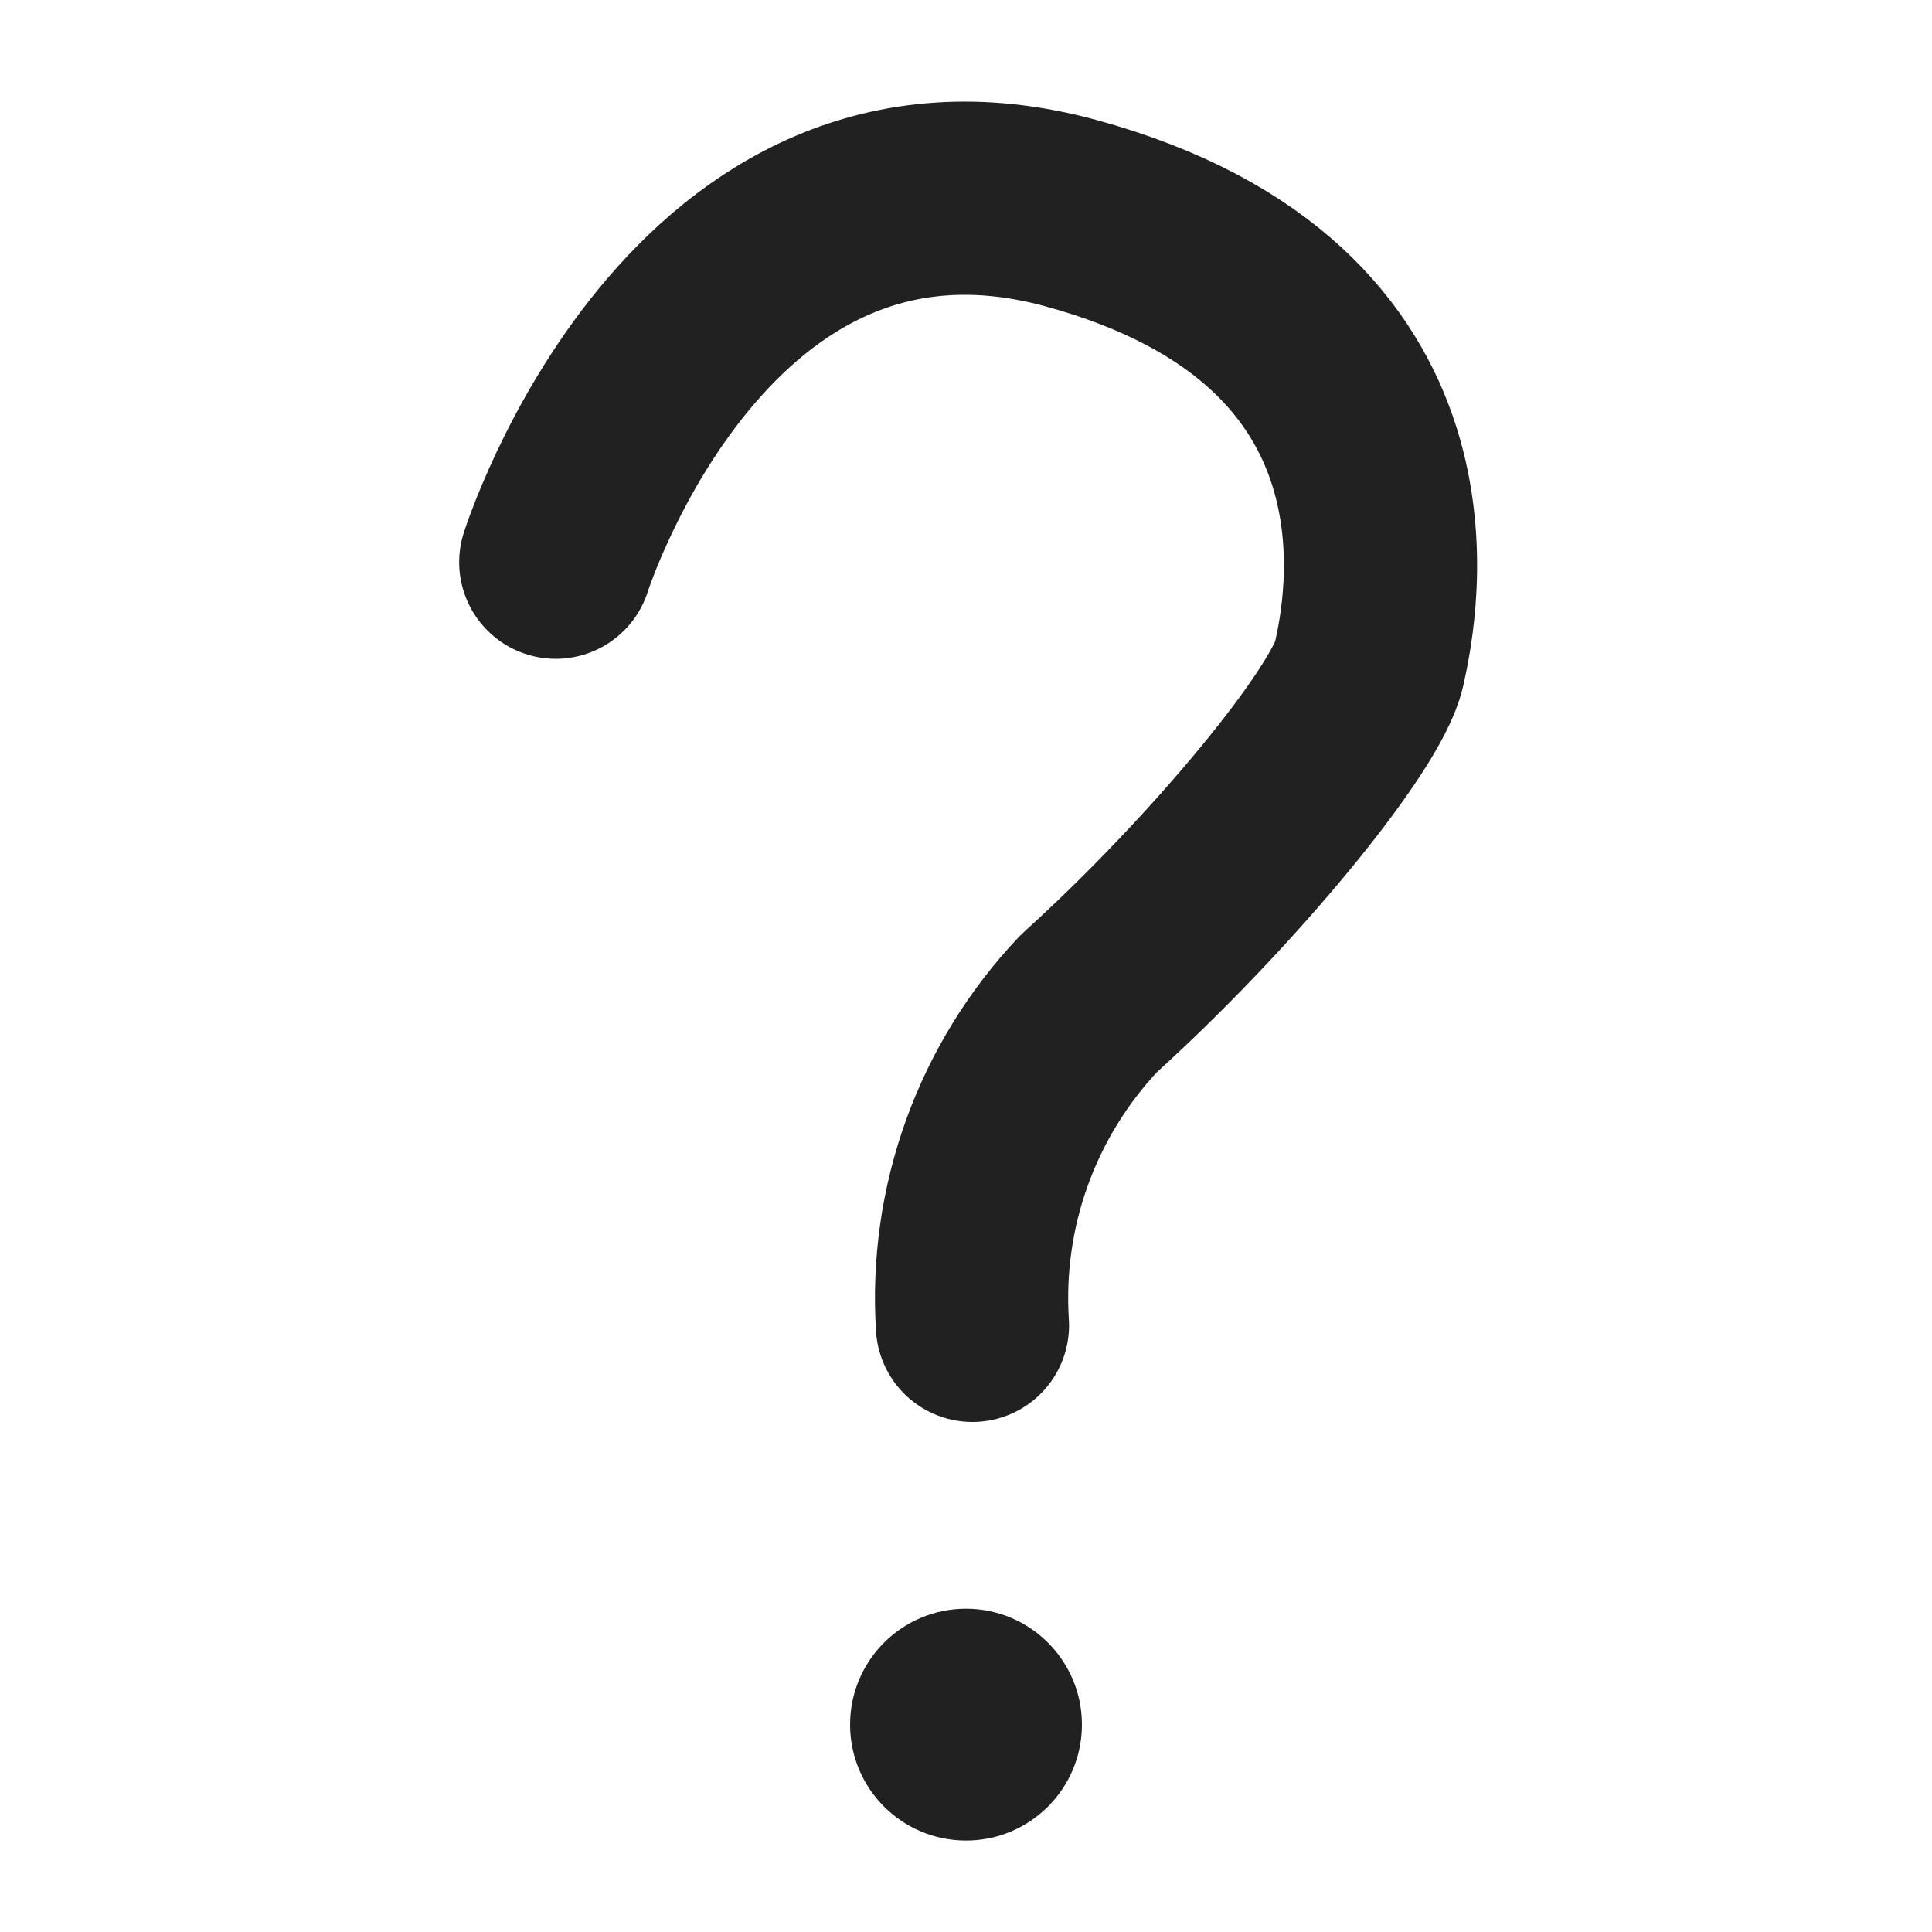
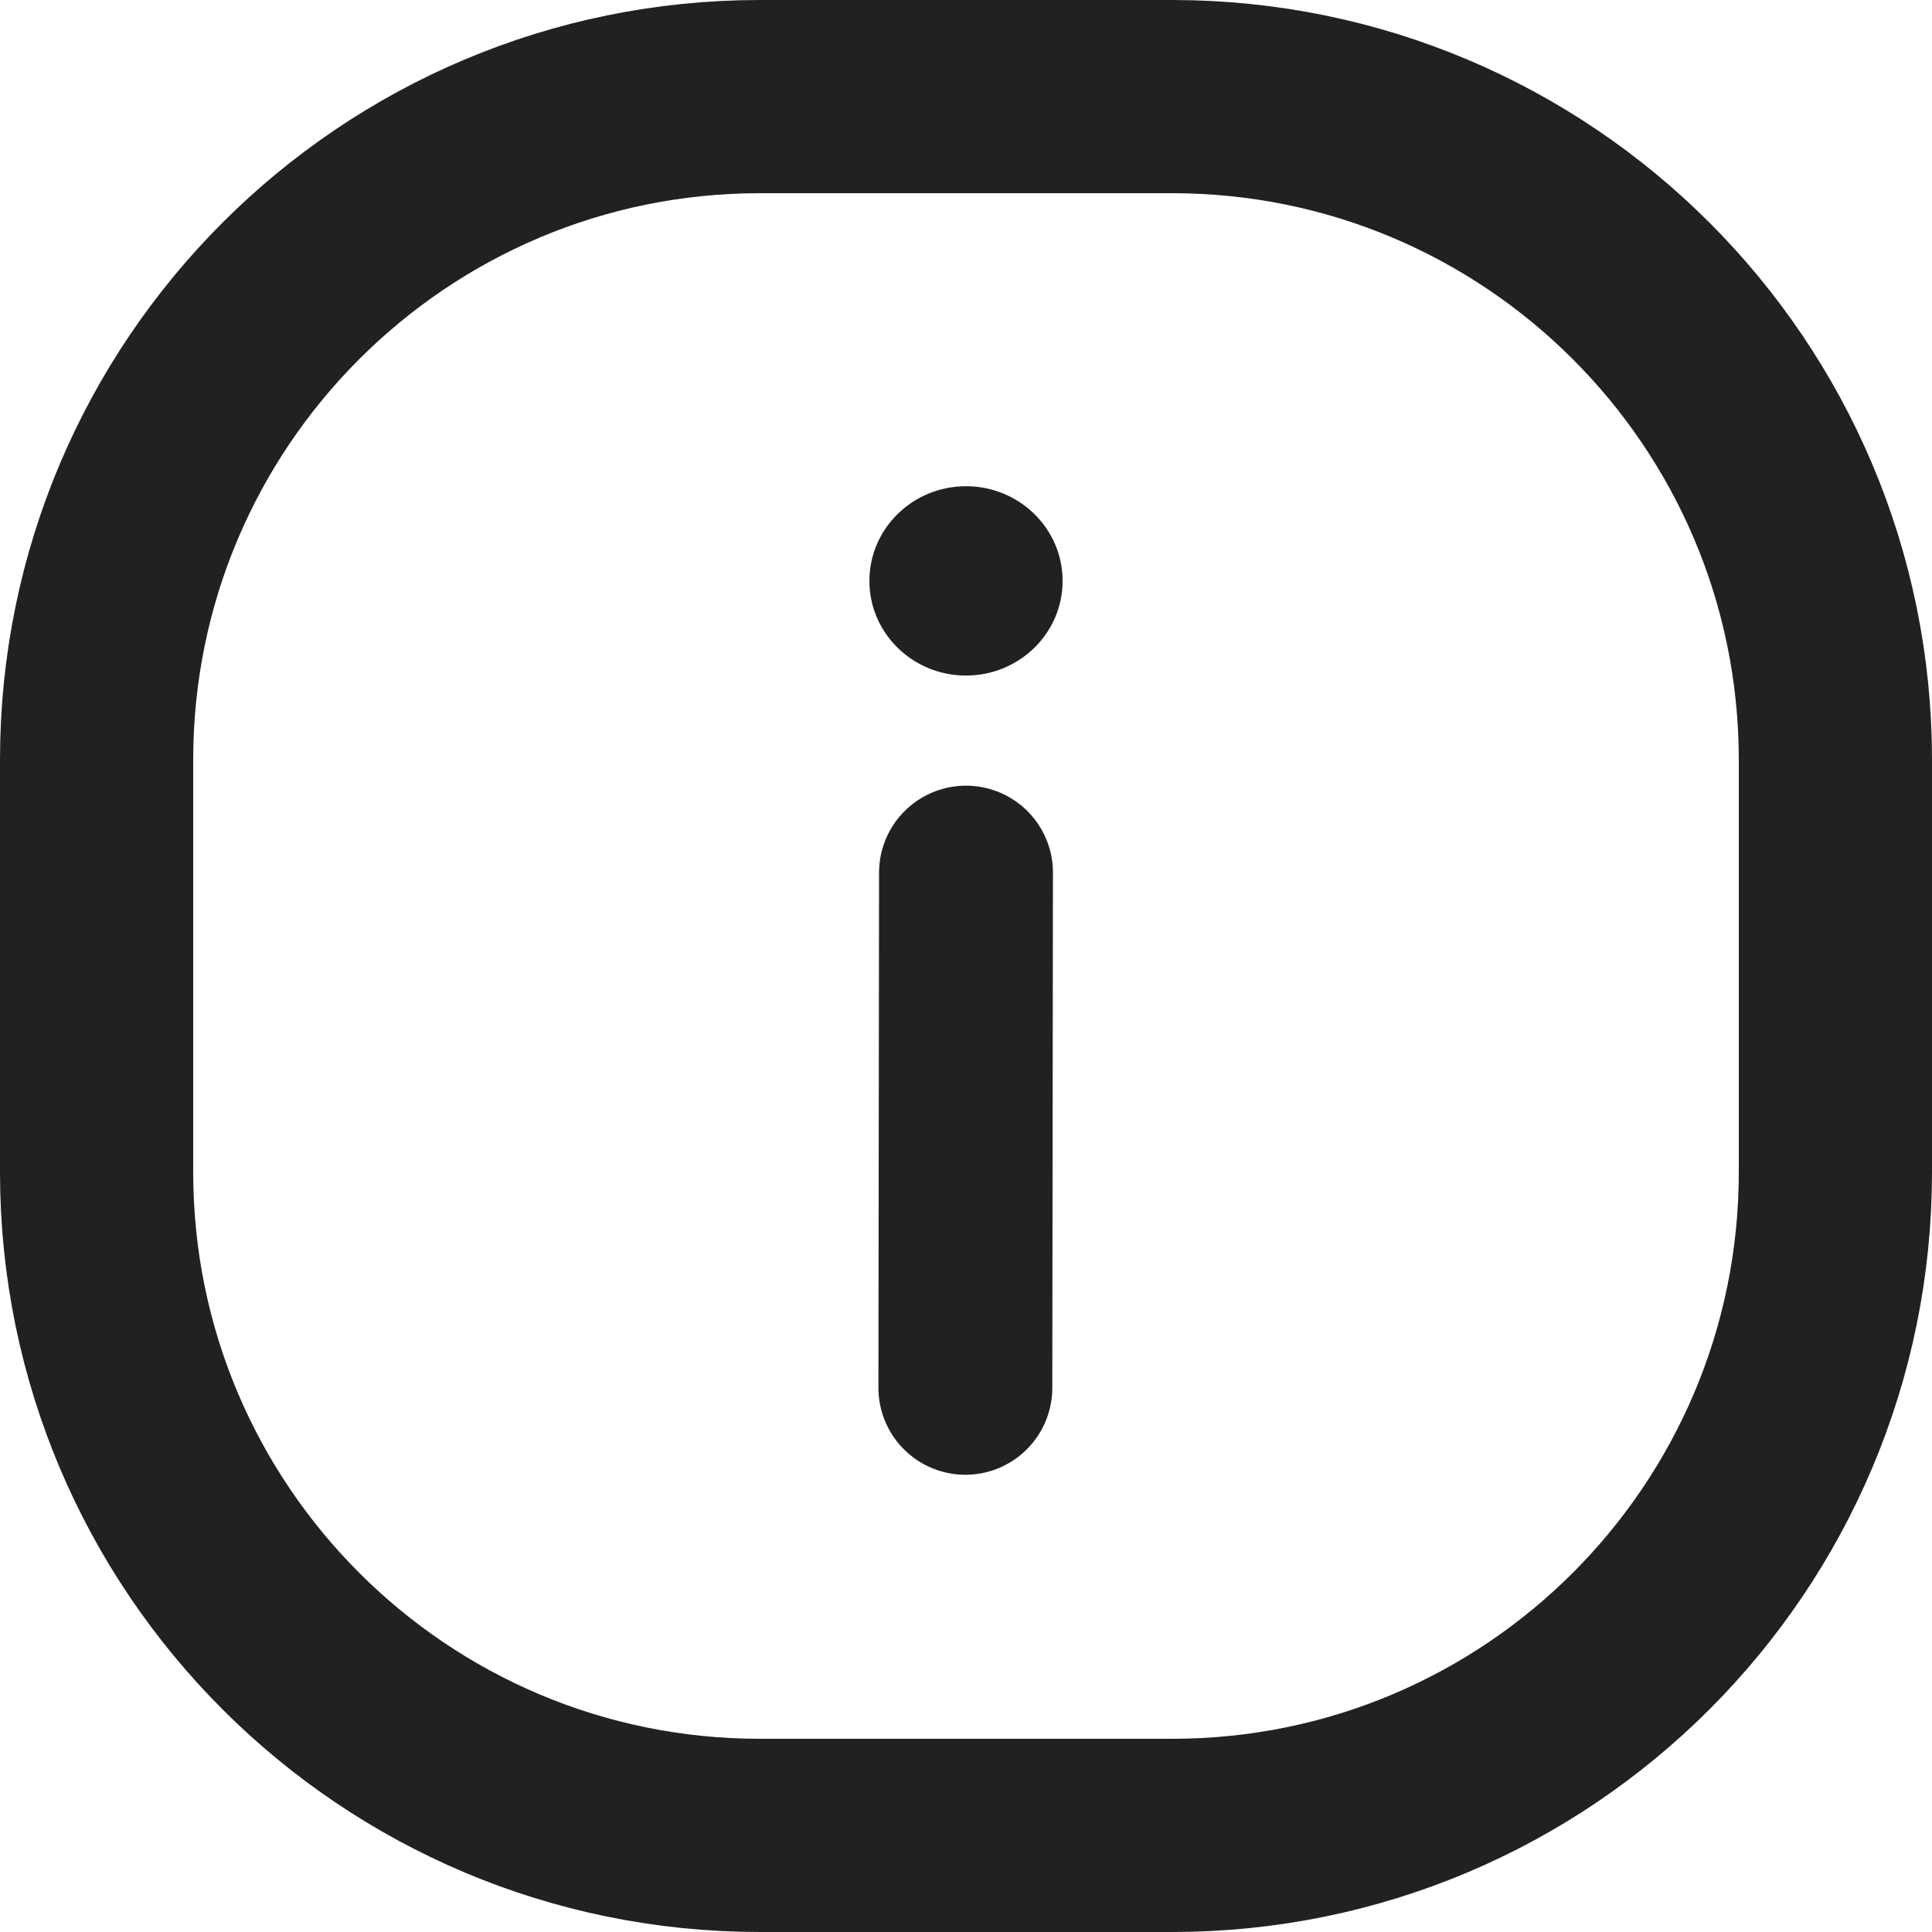
<svg xmlns="http://www.w3.org/2000/svg" viewBox="0 0 30 30">
-   <path d="M8.63,8.73s2.22-7,8-5.42,4.82,6.14,4.63,7S19,13.69,16.91,15.58a6.65,6.65,0,0,0-1.81,5" fill="none" stroke="#212121" stroke-linecap="round" stroke-linejoin="round" stroke-width="3" />
-   <circle cx="15" cy="26.78" r="1.8" fill="#212121" />
+   <rect x="1.5" y="1.5" width="27" height="27" rx="10.3" fill="none" stroke="#212121" stroke-miterlimit="10" stroke-width="3" />
+   <ellipse cx="15" cy="9.02" rx="1.5" ry="1.47" fill="#212121" />
+   <line x1="14.99" y1="21.55" x2="15" y2="13.55" fill="none" stroke="#212121" stroke-linecap="round" stroke-linejoin="round" stroke-width="2.7" />
  <rect width="30" height="30" fill="none" />
</svg>
